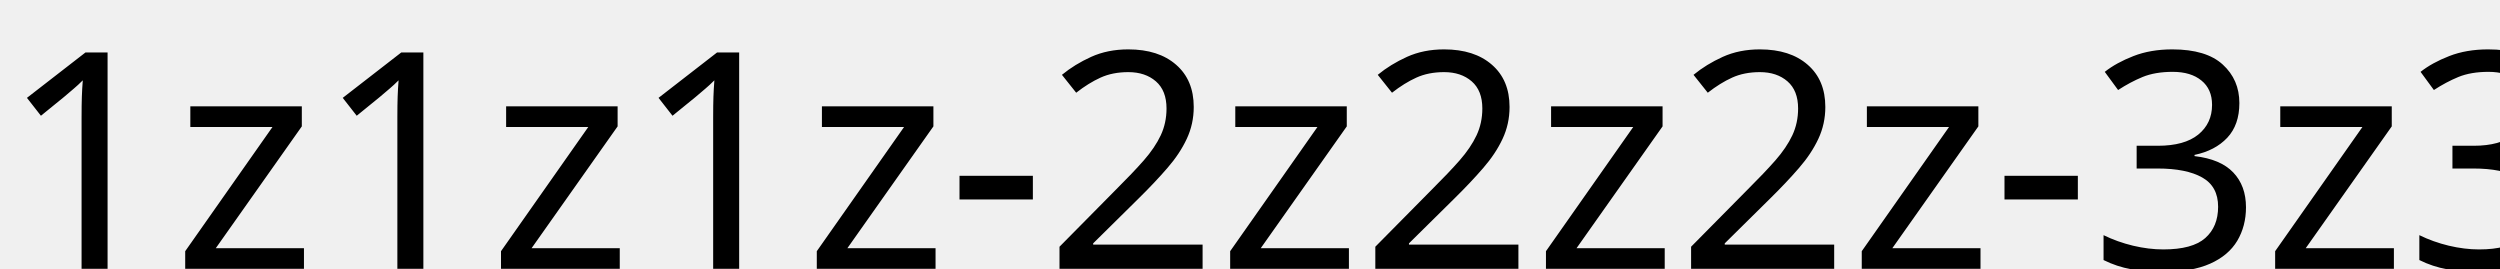
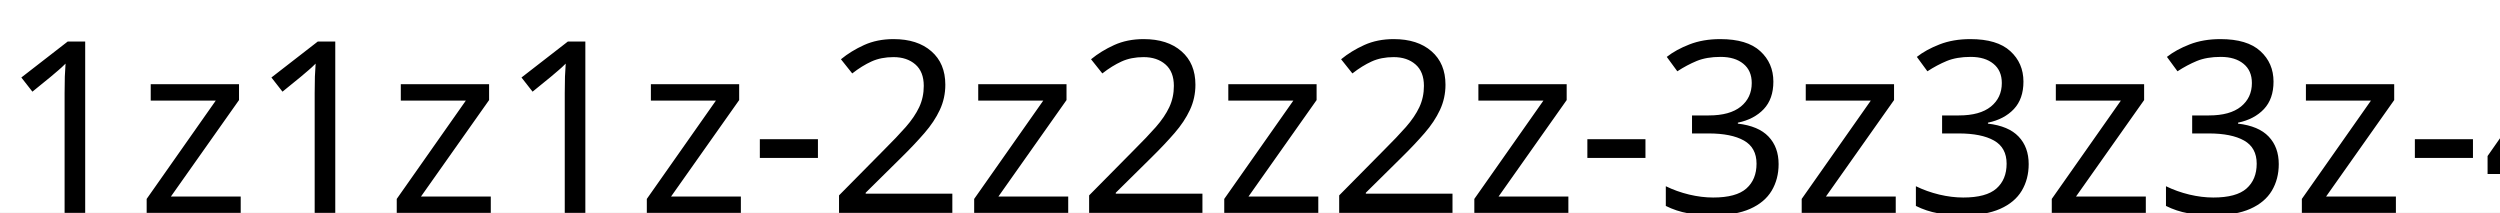
- <svg xmlns="http://www.w3.org/2000/svg" width="1583.808" height="170.112" viewBox="0 0 419.049 45.009" version="1.1" id="svg1">
+ <svg xmlns="http://www.w3.org/2000/svg" width="2000" height="170.112" viewBox="0 0 529.167 45.009" version="1.1" id="svg1">
  <defs id="defs1" />
  <g id="layer1">
+     <rect style="fill:#ffffff;stroke:#000000;stroke-width:0;paint-order:markers stroke fill;fill-opacity:1" id="rect1" width="529.167" height="44.979" x="0" y="-1.5068053e-06" />
    <text xml:space="preserve" style="font-style:normal;font-variant:normal;font-weight:normal;font-stretch:normal;font-size:50.8px;font-family:Riichi-Mahjong;-inkscape-font-specification:'Riichi-Mahjong, Normal';font-variant-ligatures:normal;font-variant-caps:normal;font-variant-numeric:normal;font-variant-east-asian:normal;text-align:start;writing-mode:lr-tb;direction:ltr;text-anchor:start;fill:#000000;stroke:#000000;stroke-width:0;paint-order:markers stroke fill" x="0" y="45.06" id="text1">
      <tspan id="tspan1" style="font-style:normal;font-variant:normal;font-weight:normal;font-stretch:normal;font-size:50.8px;font-family:Riichi-Mahjong;-inkscape-font-specification:'Riichi-Mahjong, Normal';font-variant-ligatures:normal;font-variant-caps:normal;font-variant-numeric:normal;font-variant-east-asian:normal;stroke-width:0" x="0" y="45.06">1z1z1z-2z2z2z-3z3z3z-4z4z4z-5p5p</tspan>
    </text>
  </g>
</svg>
